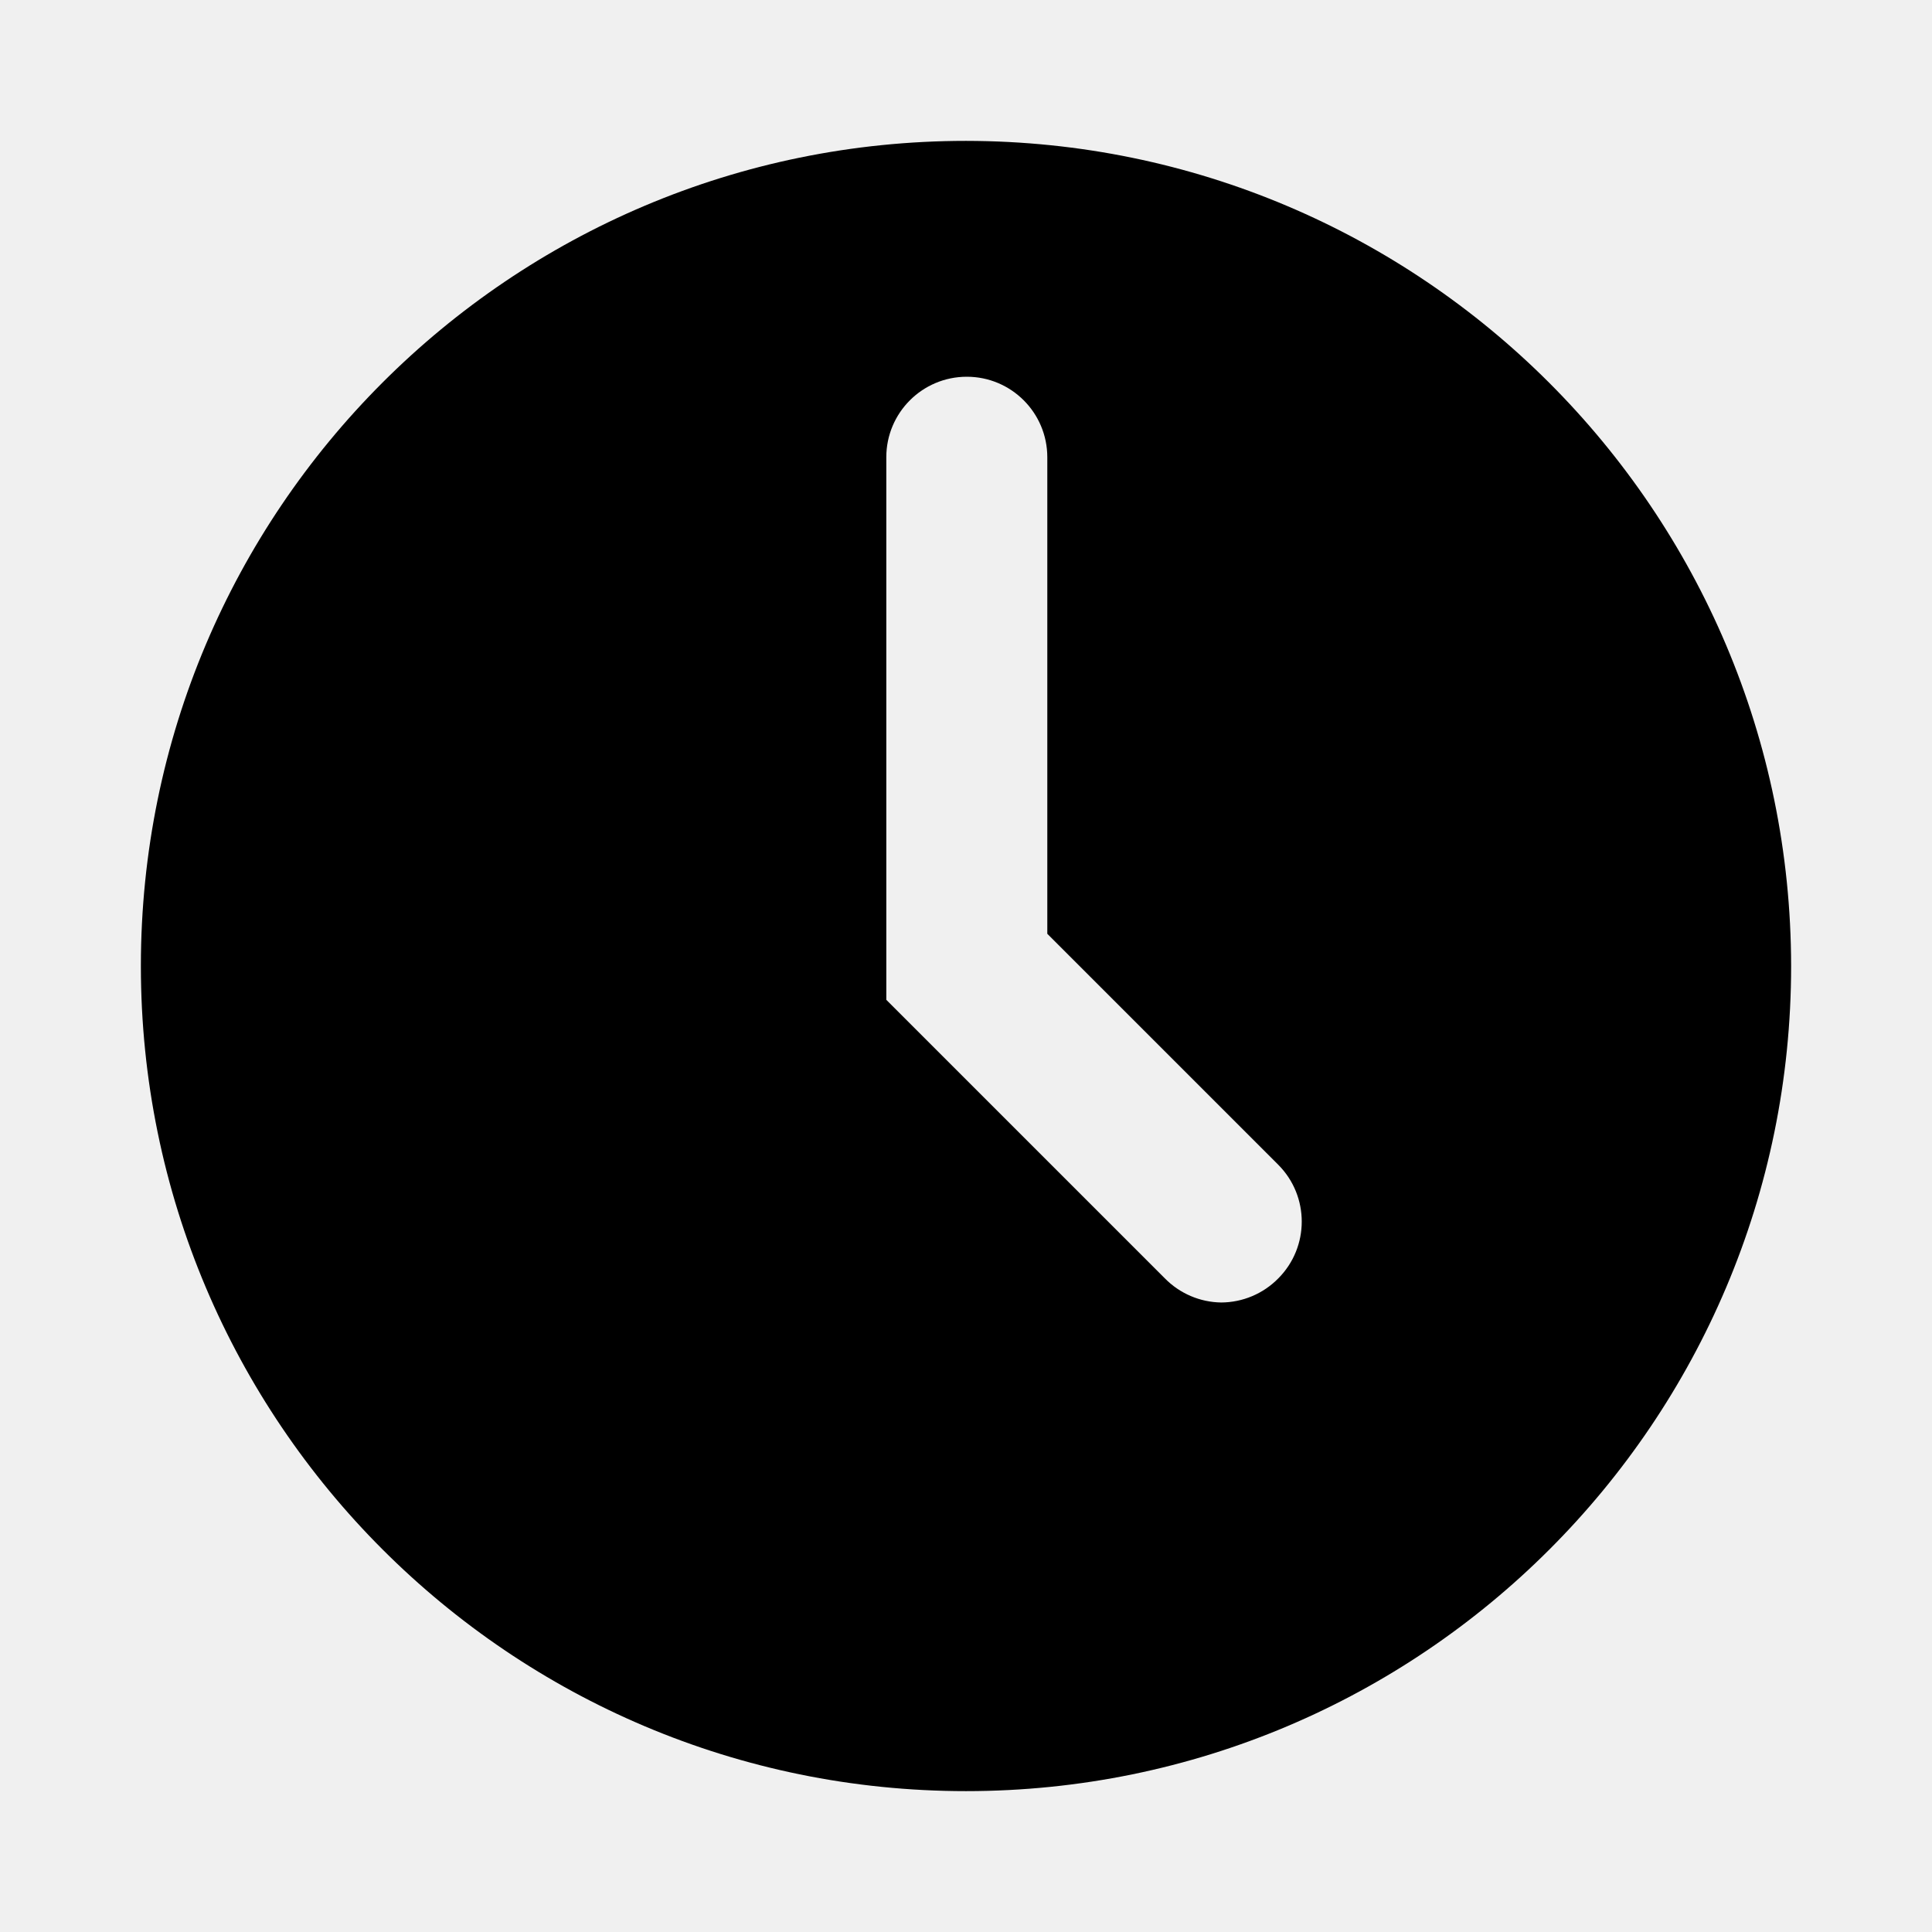
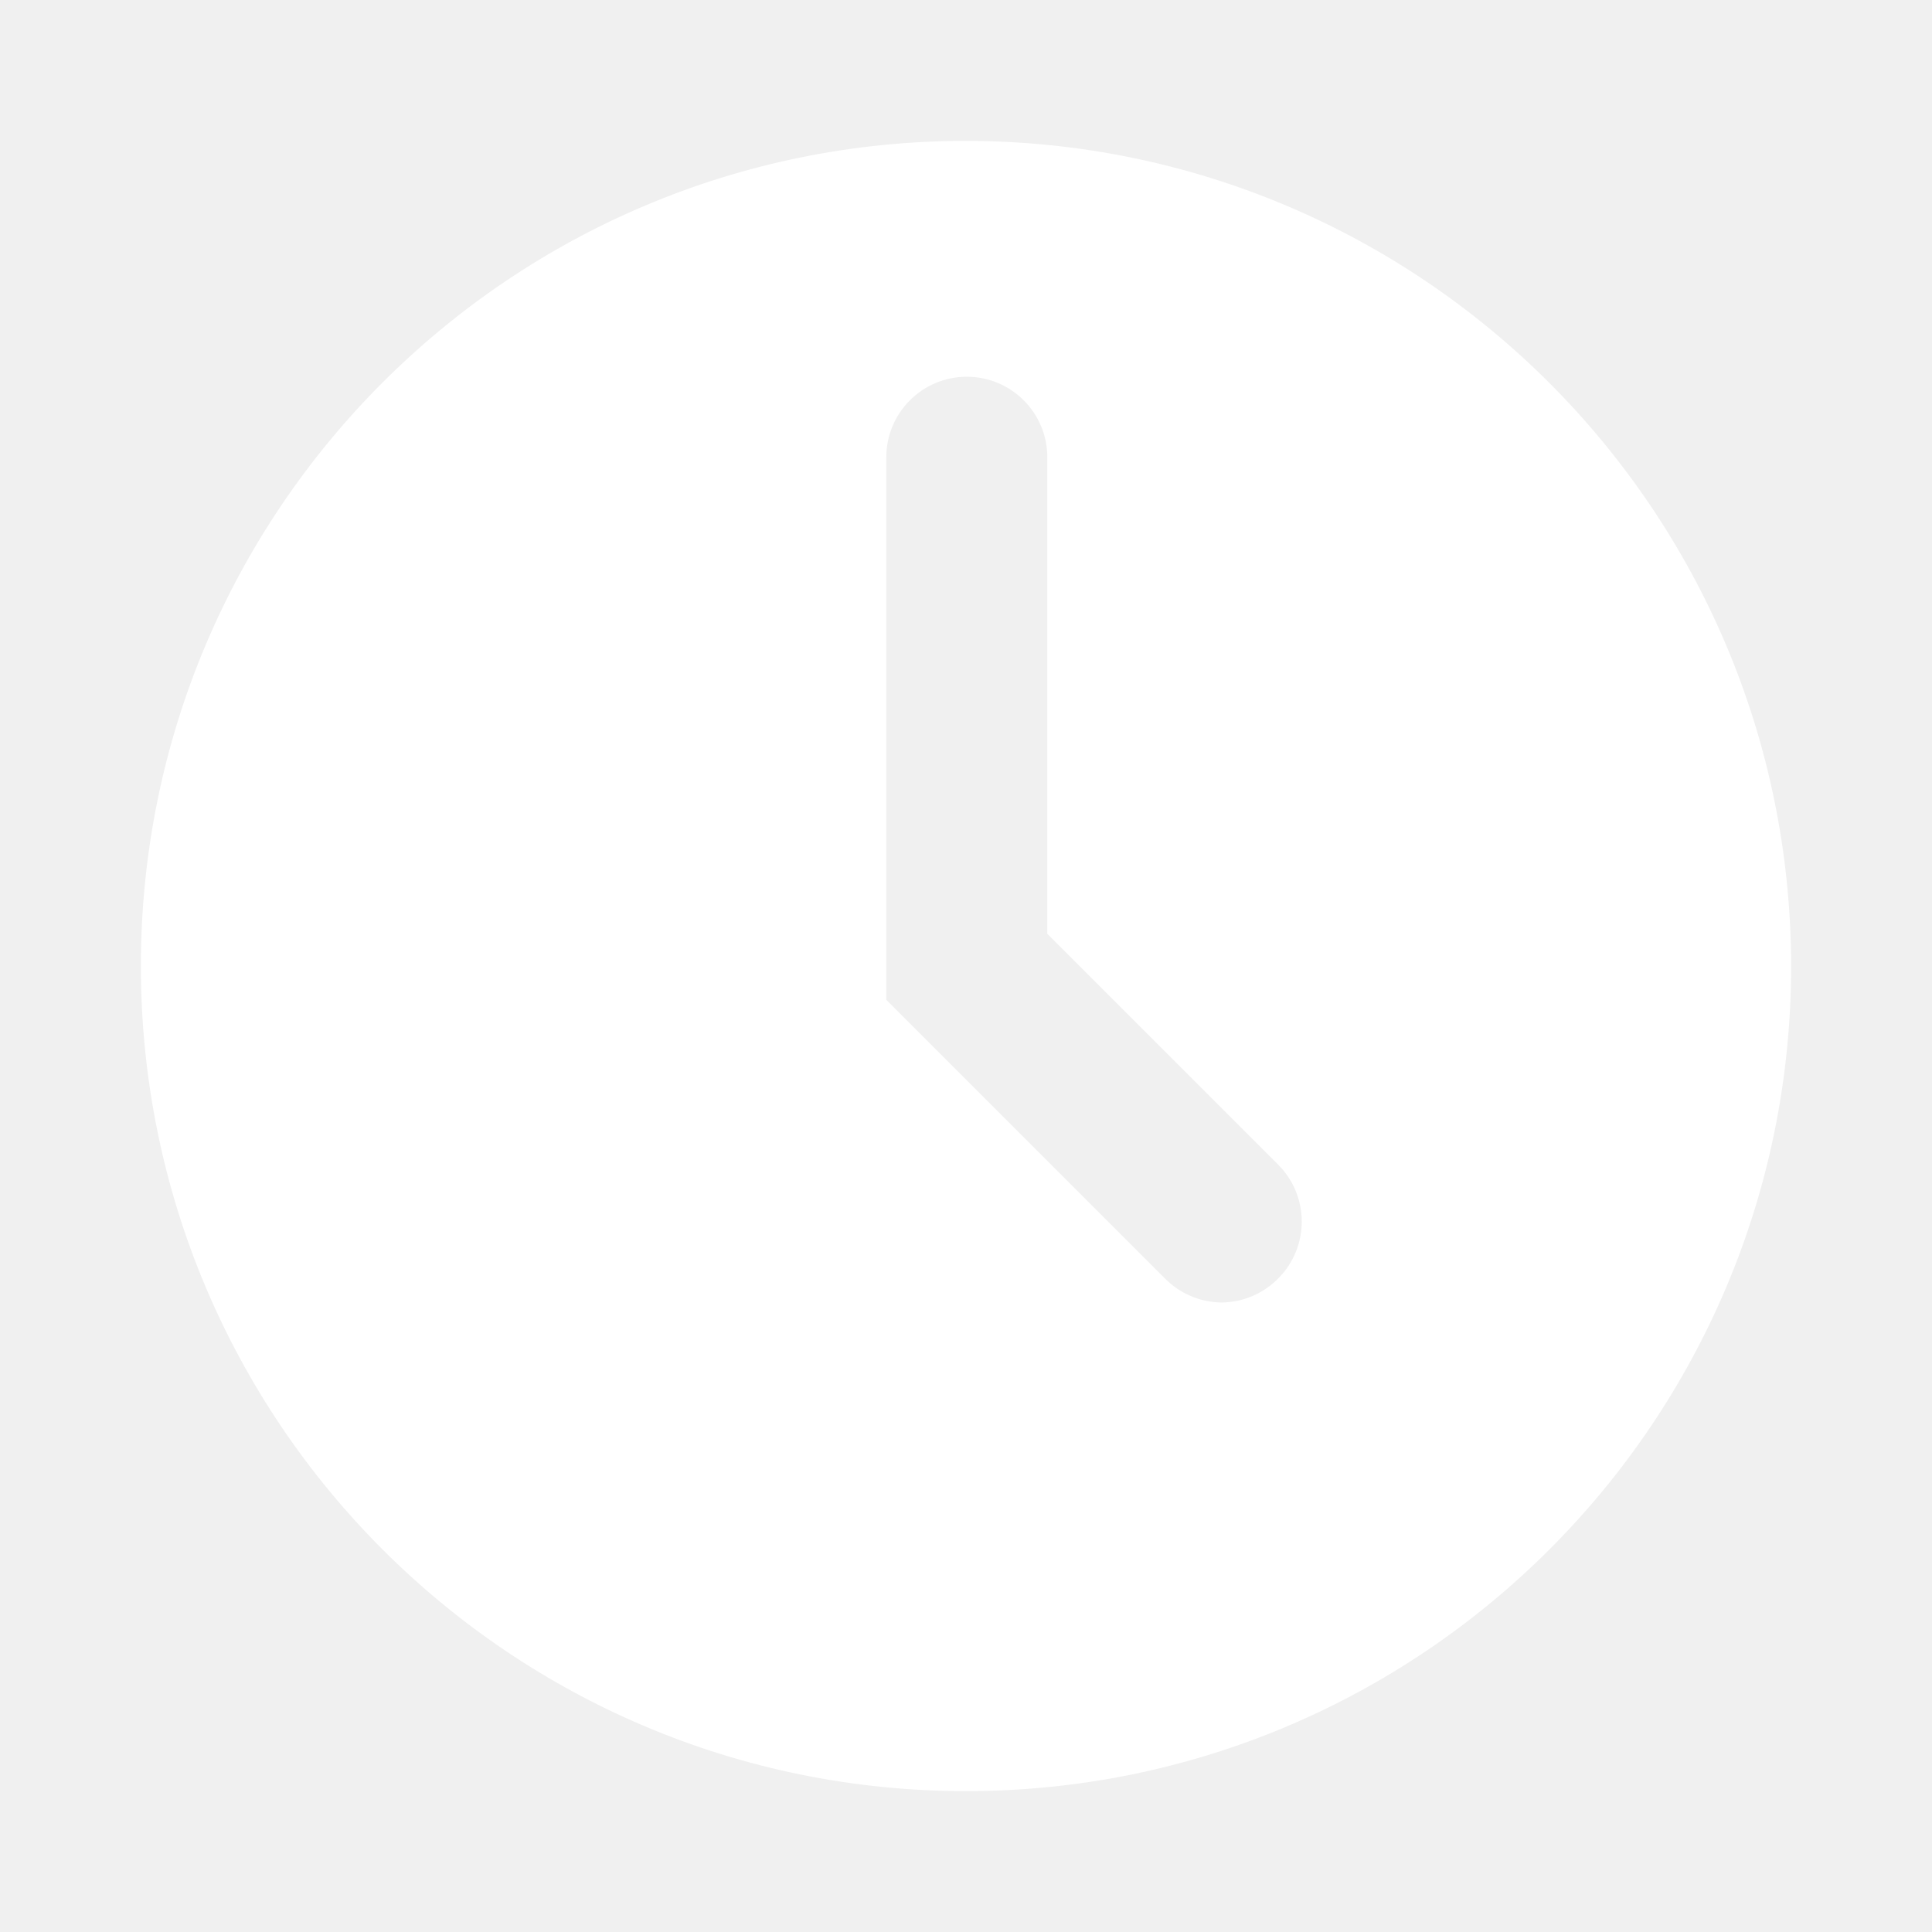
- <svg xmlns="http://www.w3.org/2000/svg" width="24" height="24" viewBox="0 0 24 24">
-   <path fill="currentColor" d="M12 1.75A10.25 10.25 0 1 0 22.25 12A10.26 10.26 0 0 0 12 1.75m3.88 14.13a1 1 0 0 1-.71.3a1 1 0 0 1-.7-.3l-3.46-3.46V5.68a1 1 0 1 1 2 0v5.92l2.87 2.87a1 1 0 0 1 0 1.41" />
+ <svg xmlns="http://www.w3.org/2000/svg" width="32" height="32" viewBox="0 0 24 24">
+   <path fill="#fff" d="M12 1.75A10.25 10.25 0 1 0 22.25 12A10.26 10.26 0 0 0 12 1.75m3.88 14.13a1 1 0 0 1-.71.3a1 1 0 0 1-.7-.3l-3.46-3.46V5.68a1 1 0 1 1 2 0v5.92l2.87 2.87a1 1 0 0 1 0 1.41" />
</svg>
